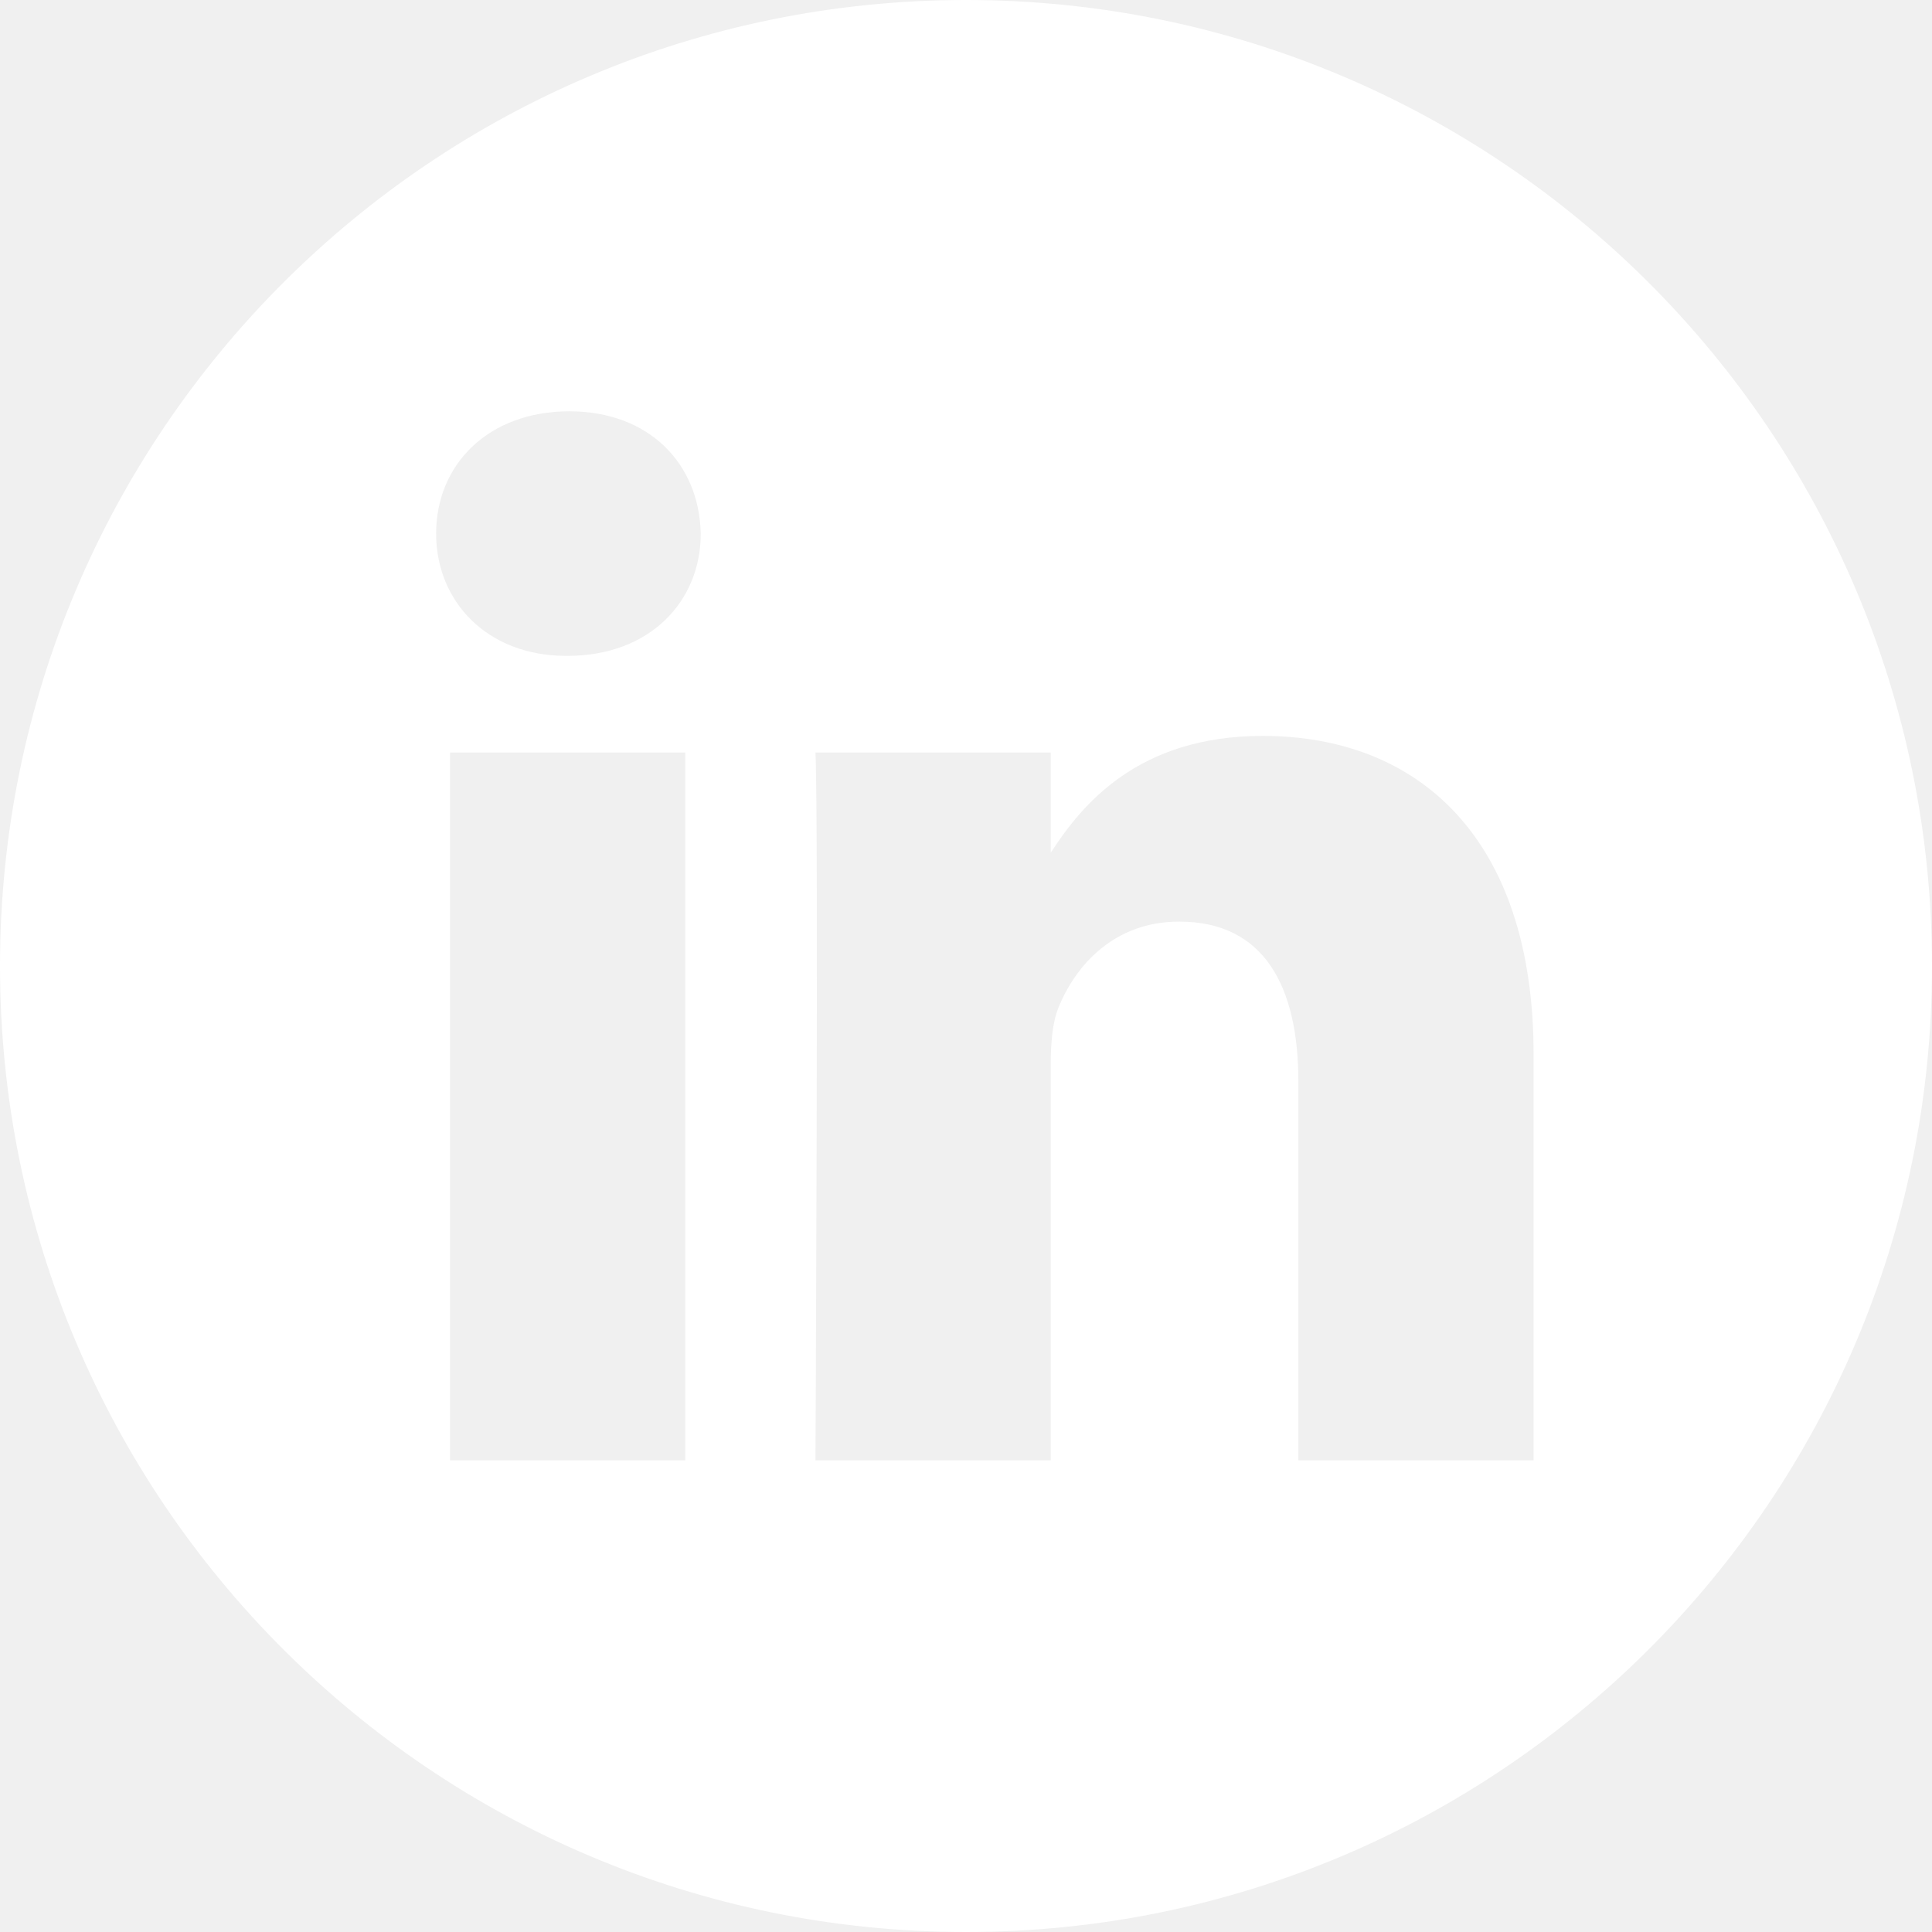
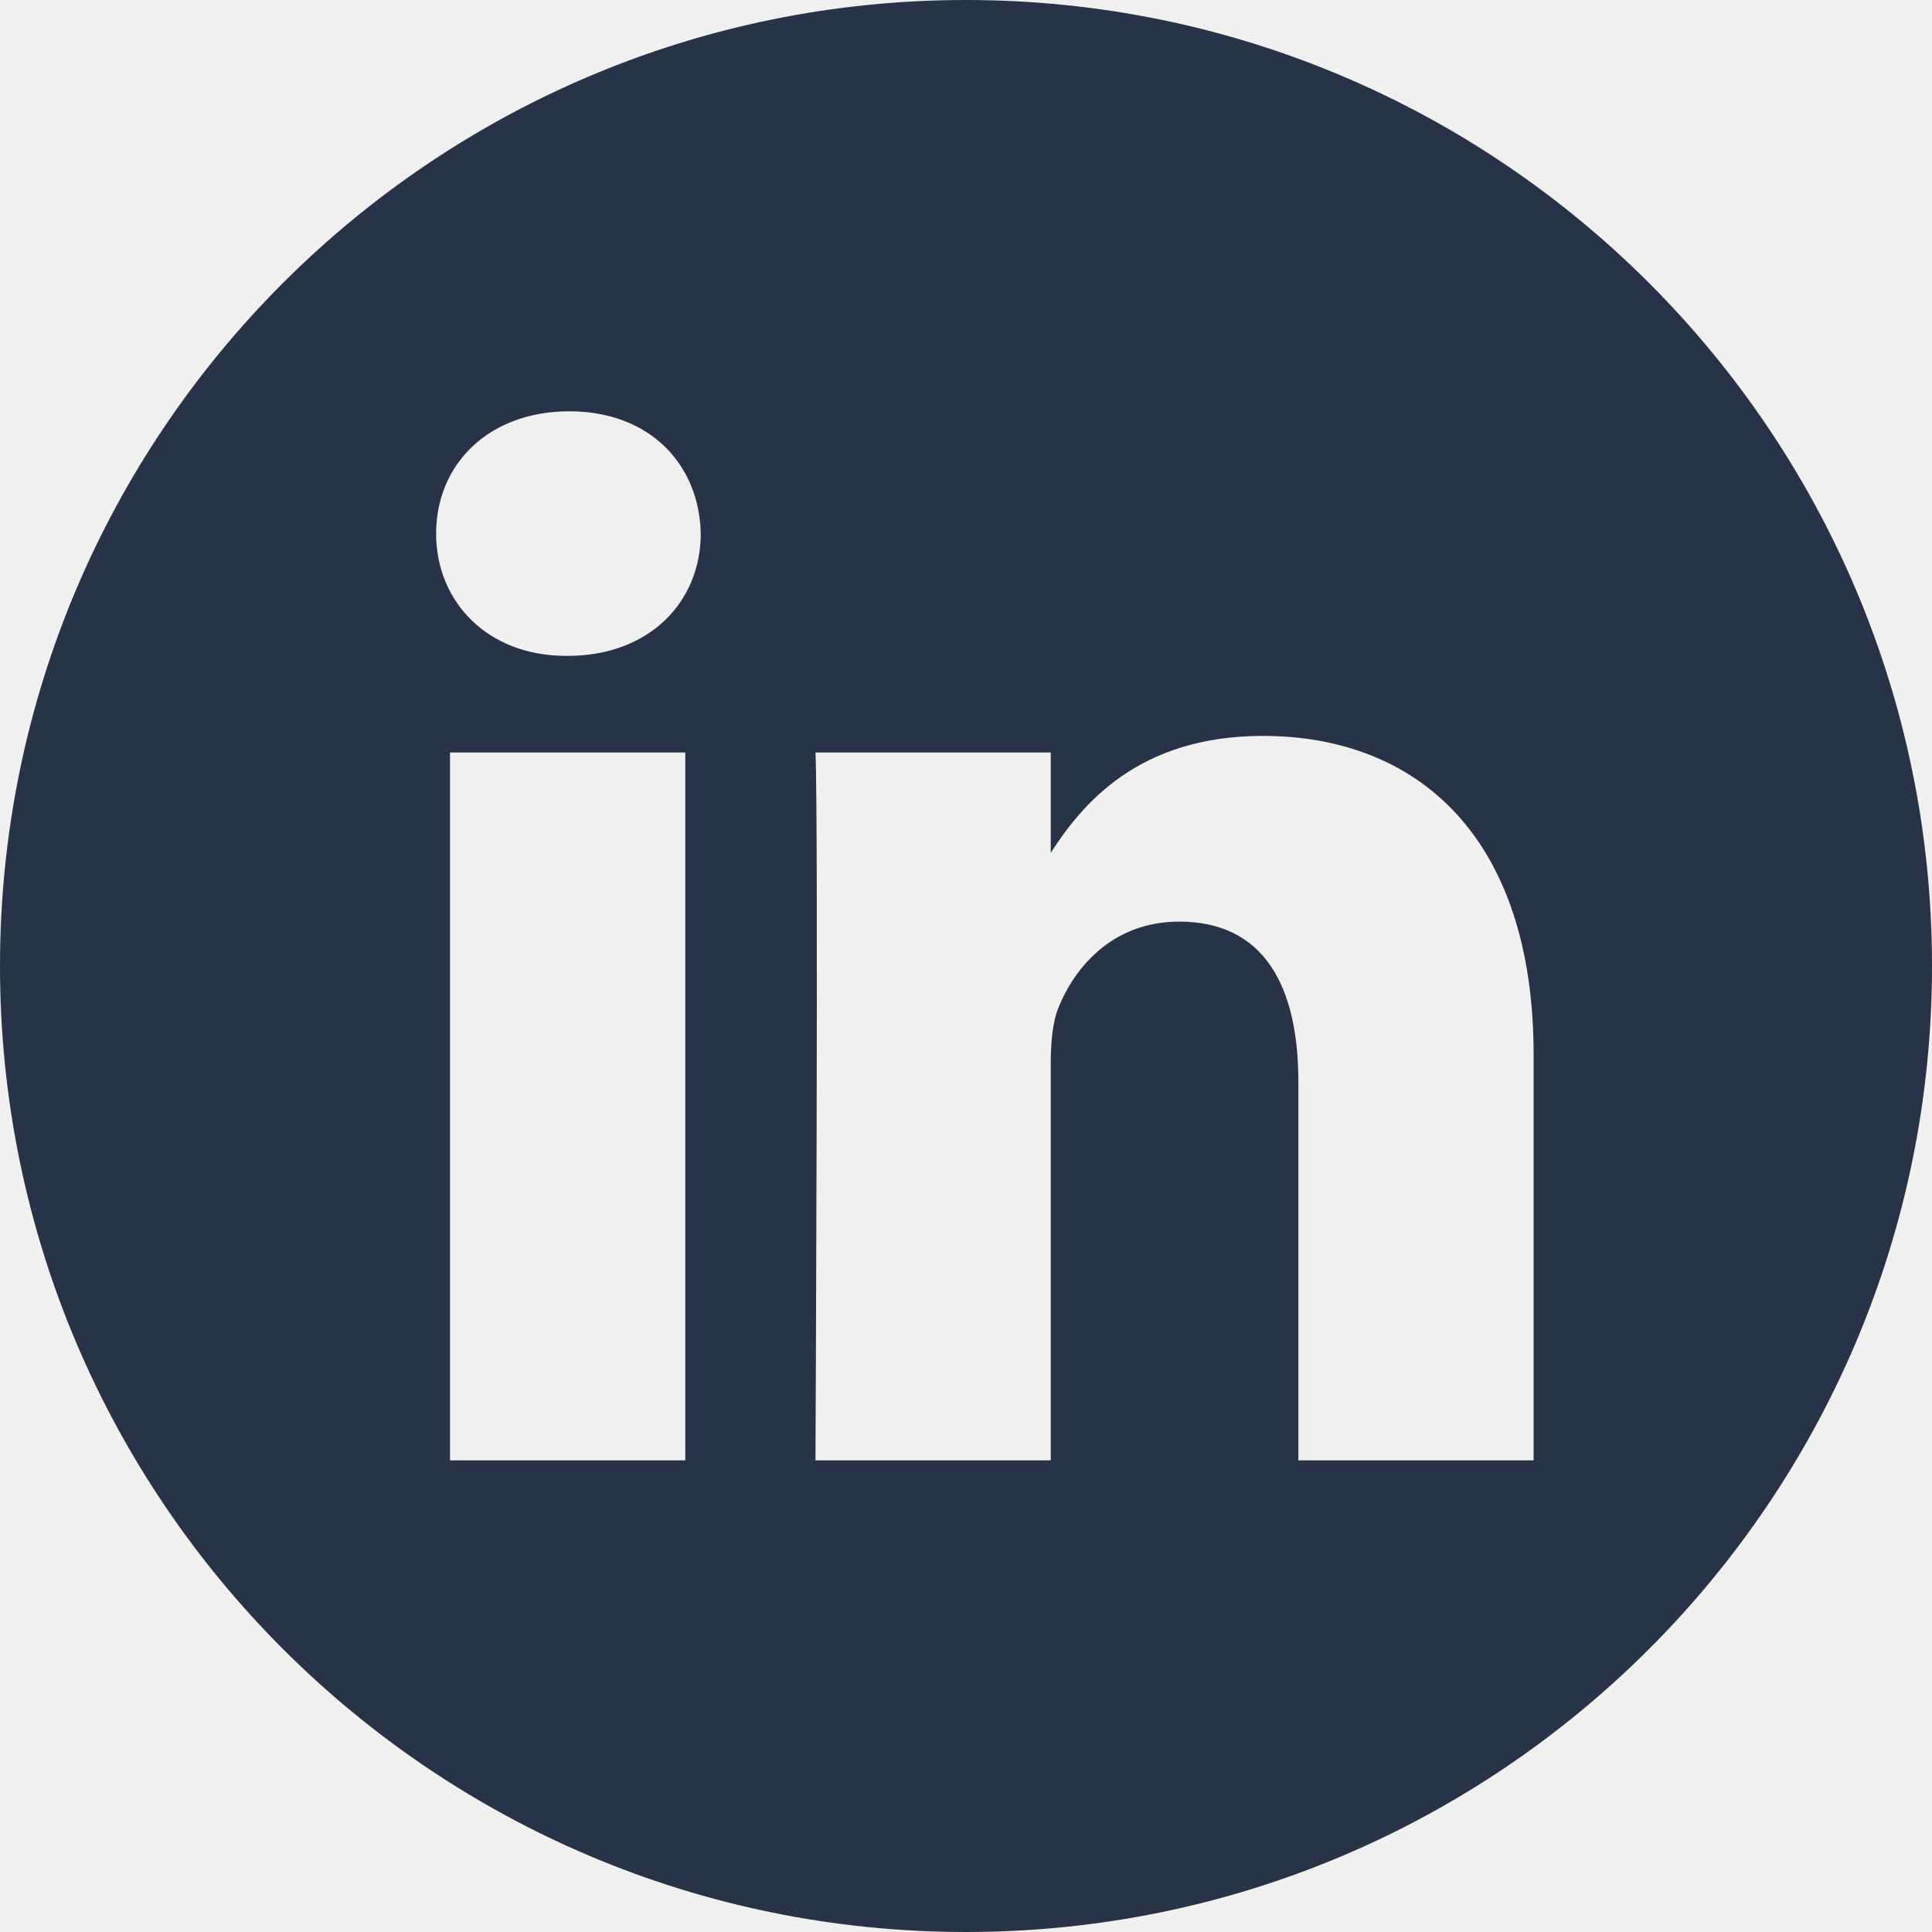
- <svg xmlns="http://www.w3.org/2000/svg" height="512pt" viewBox="0 0 512 512" width="512pt" fill="#fff">
+ <svg xmlns="http://www.w3.org/2000/svg" height="512pt" viewBox="0 0 512 512" width="512pt" fill="#293347">
  <path d="m256 0c-141.363 0-256 114.637-256 256s114.637 256 256 256 256-114.637 256-256-114.637-256-256-256zm-74.391 387h-62.348v-187.574h62.348zm-31.172-213.188h-.406c-20.922 0-34.453-14.402-34.453-32.402 0-18.406 13.945-32.41 35.273-32.41 21.328 0 34.453 14.004 34.859 32.41 0 18-13.531 32.402-35.273 32.402zm255.984 213.188h-62.34v-100.348c0-25.219-9.027-42.418-31.586-42.418-17.223 0-27.48 11.602-31.988 22.801-1.648 4.008-2.051 9.609-2.051 15.215v104.75h-62.344s.816-169.977 0-187.574h62.344v26.559c8.285-12.781 23.109-30.961 56.188-30.961 41.02 0 71.777 26.809 71.777 84.422zm0 0" />
</svg>
